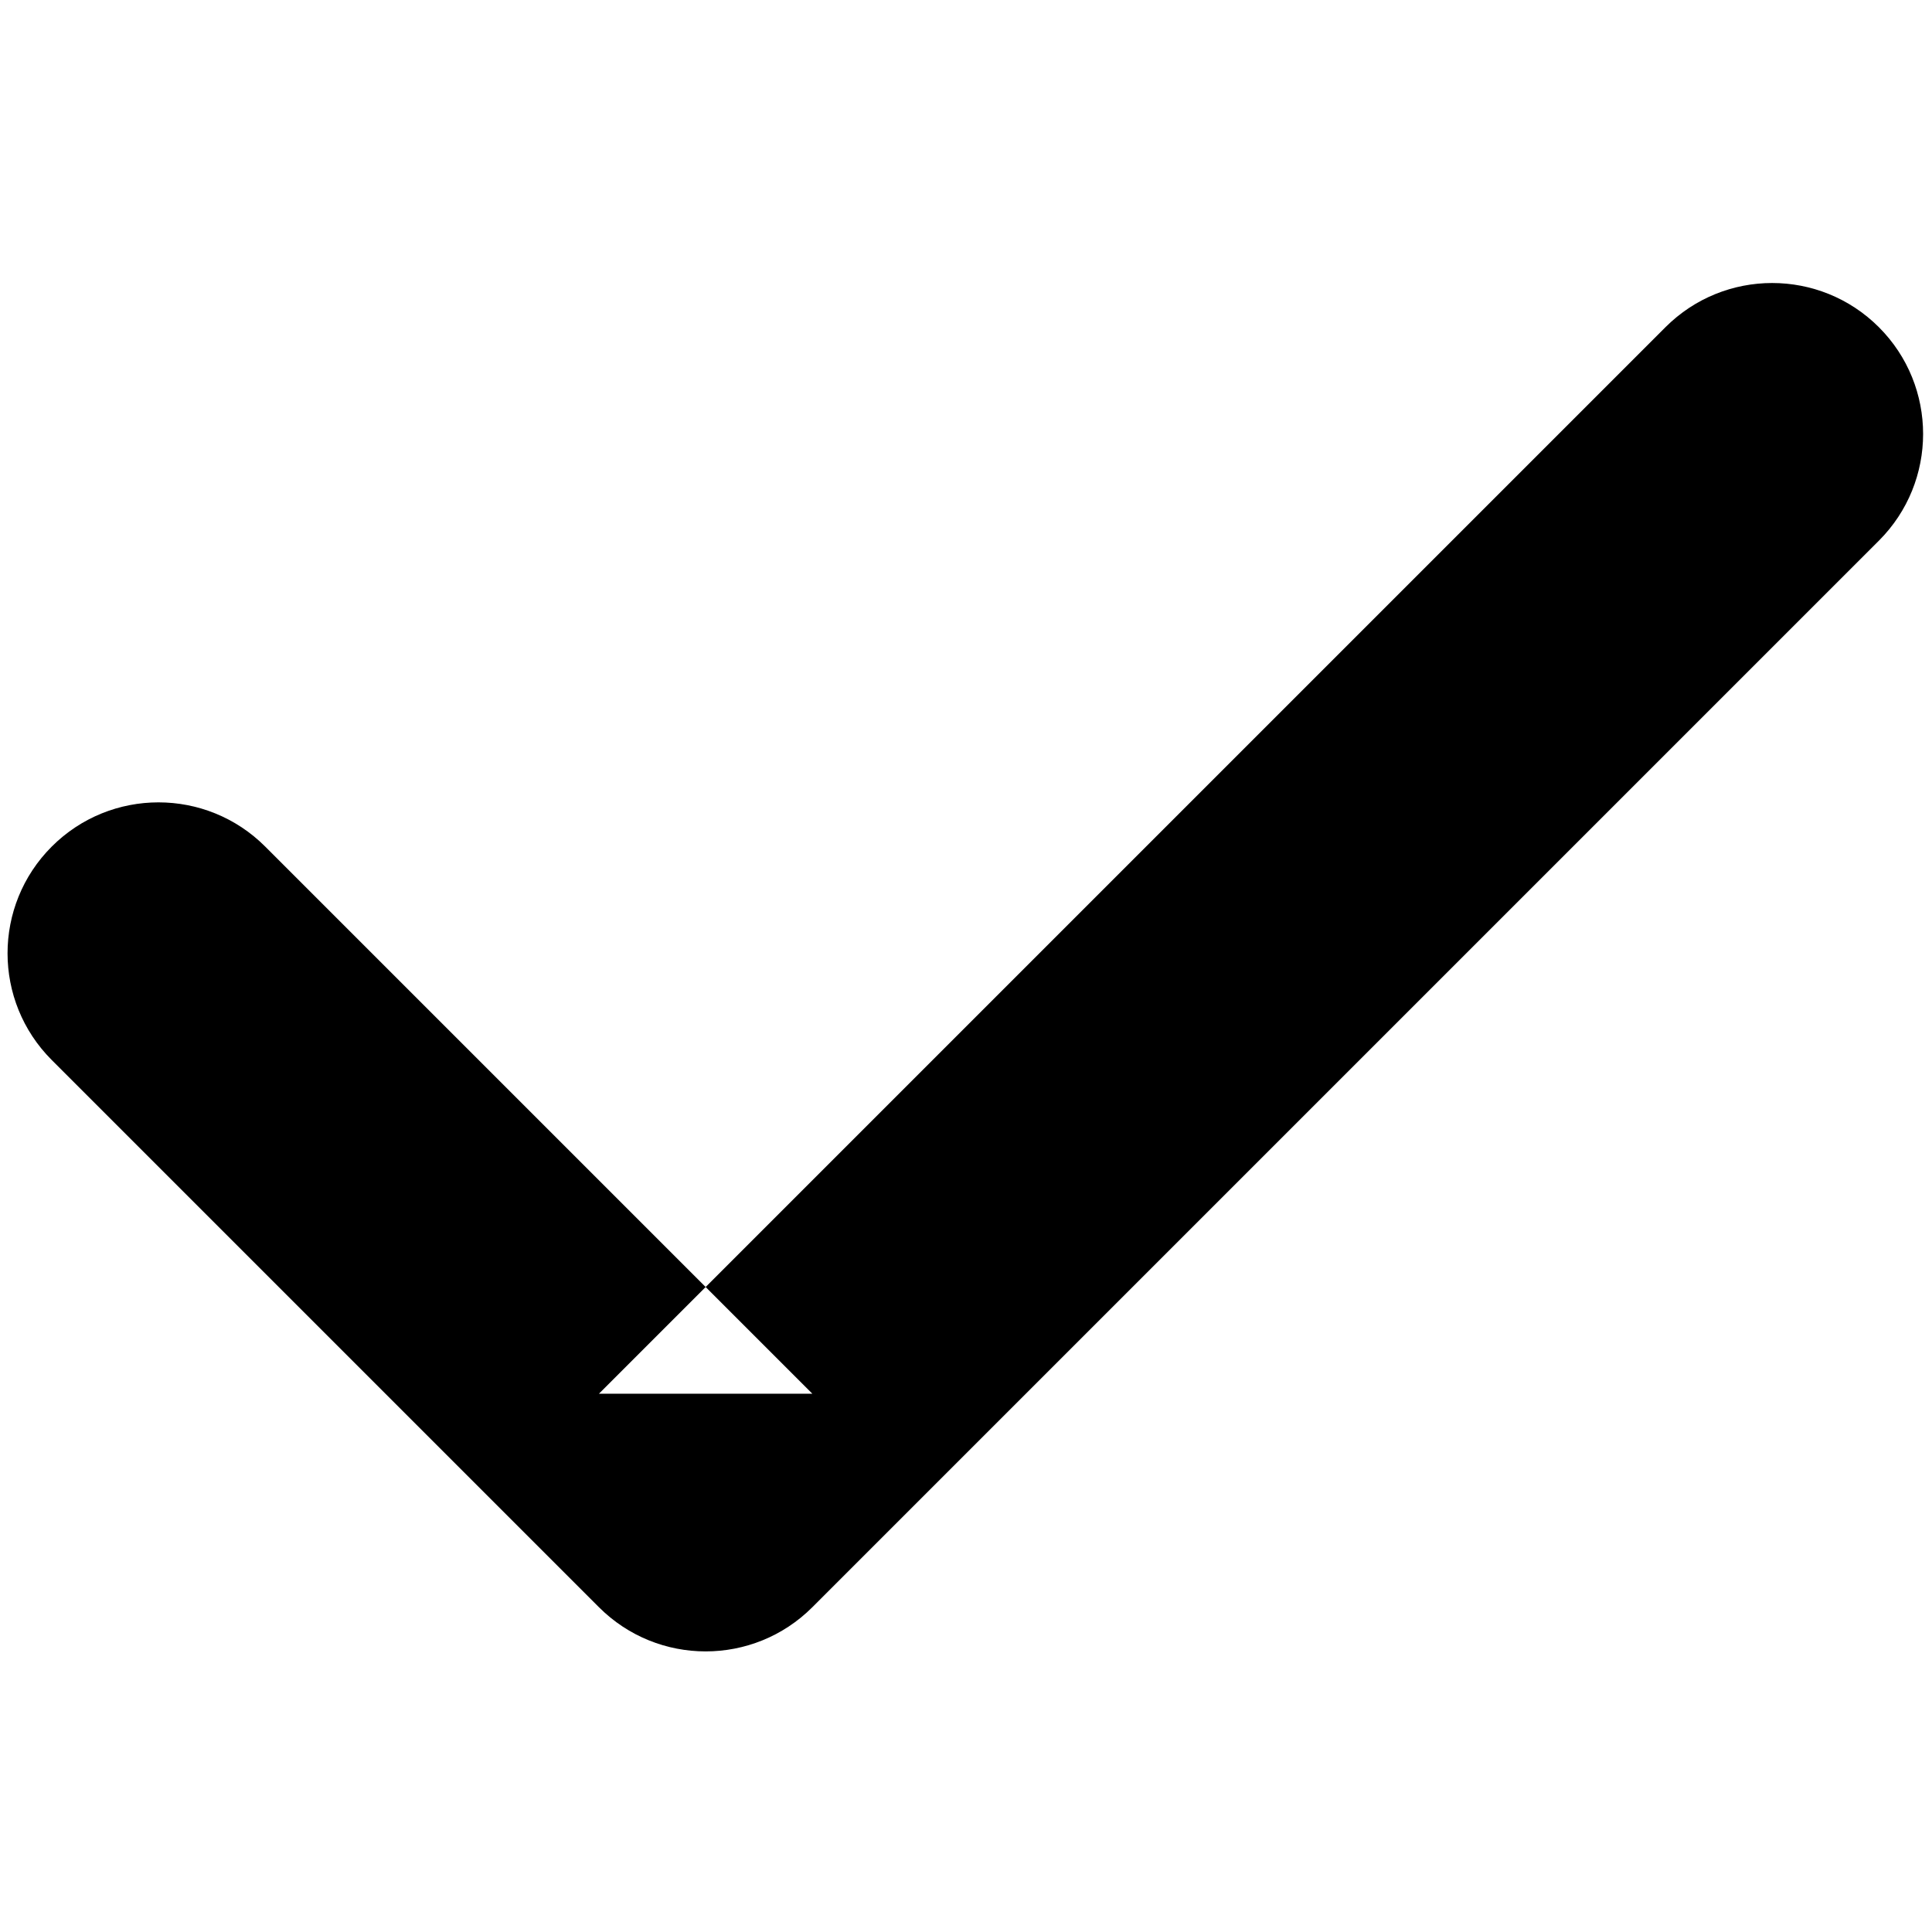
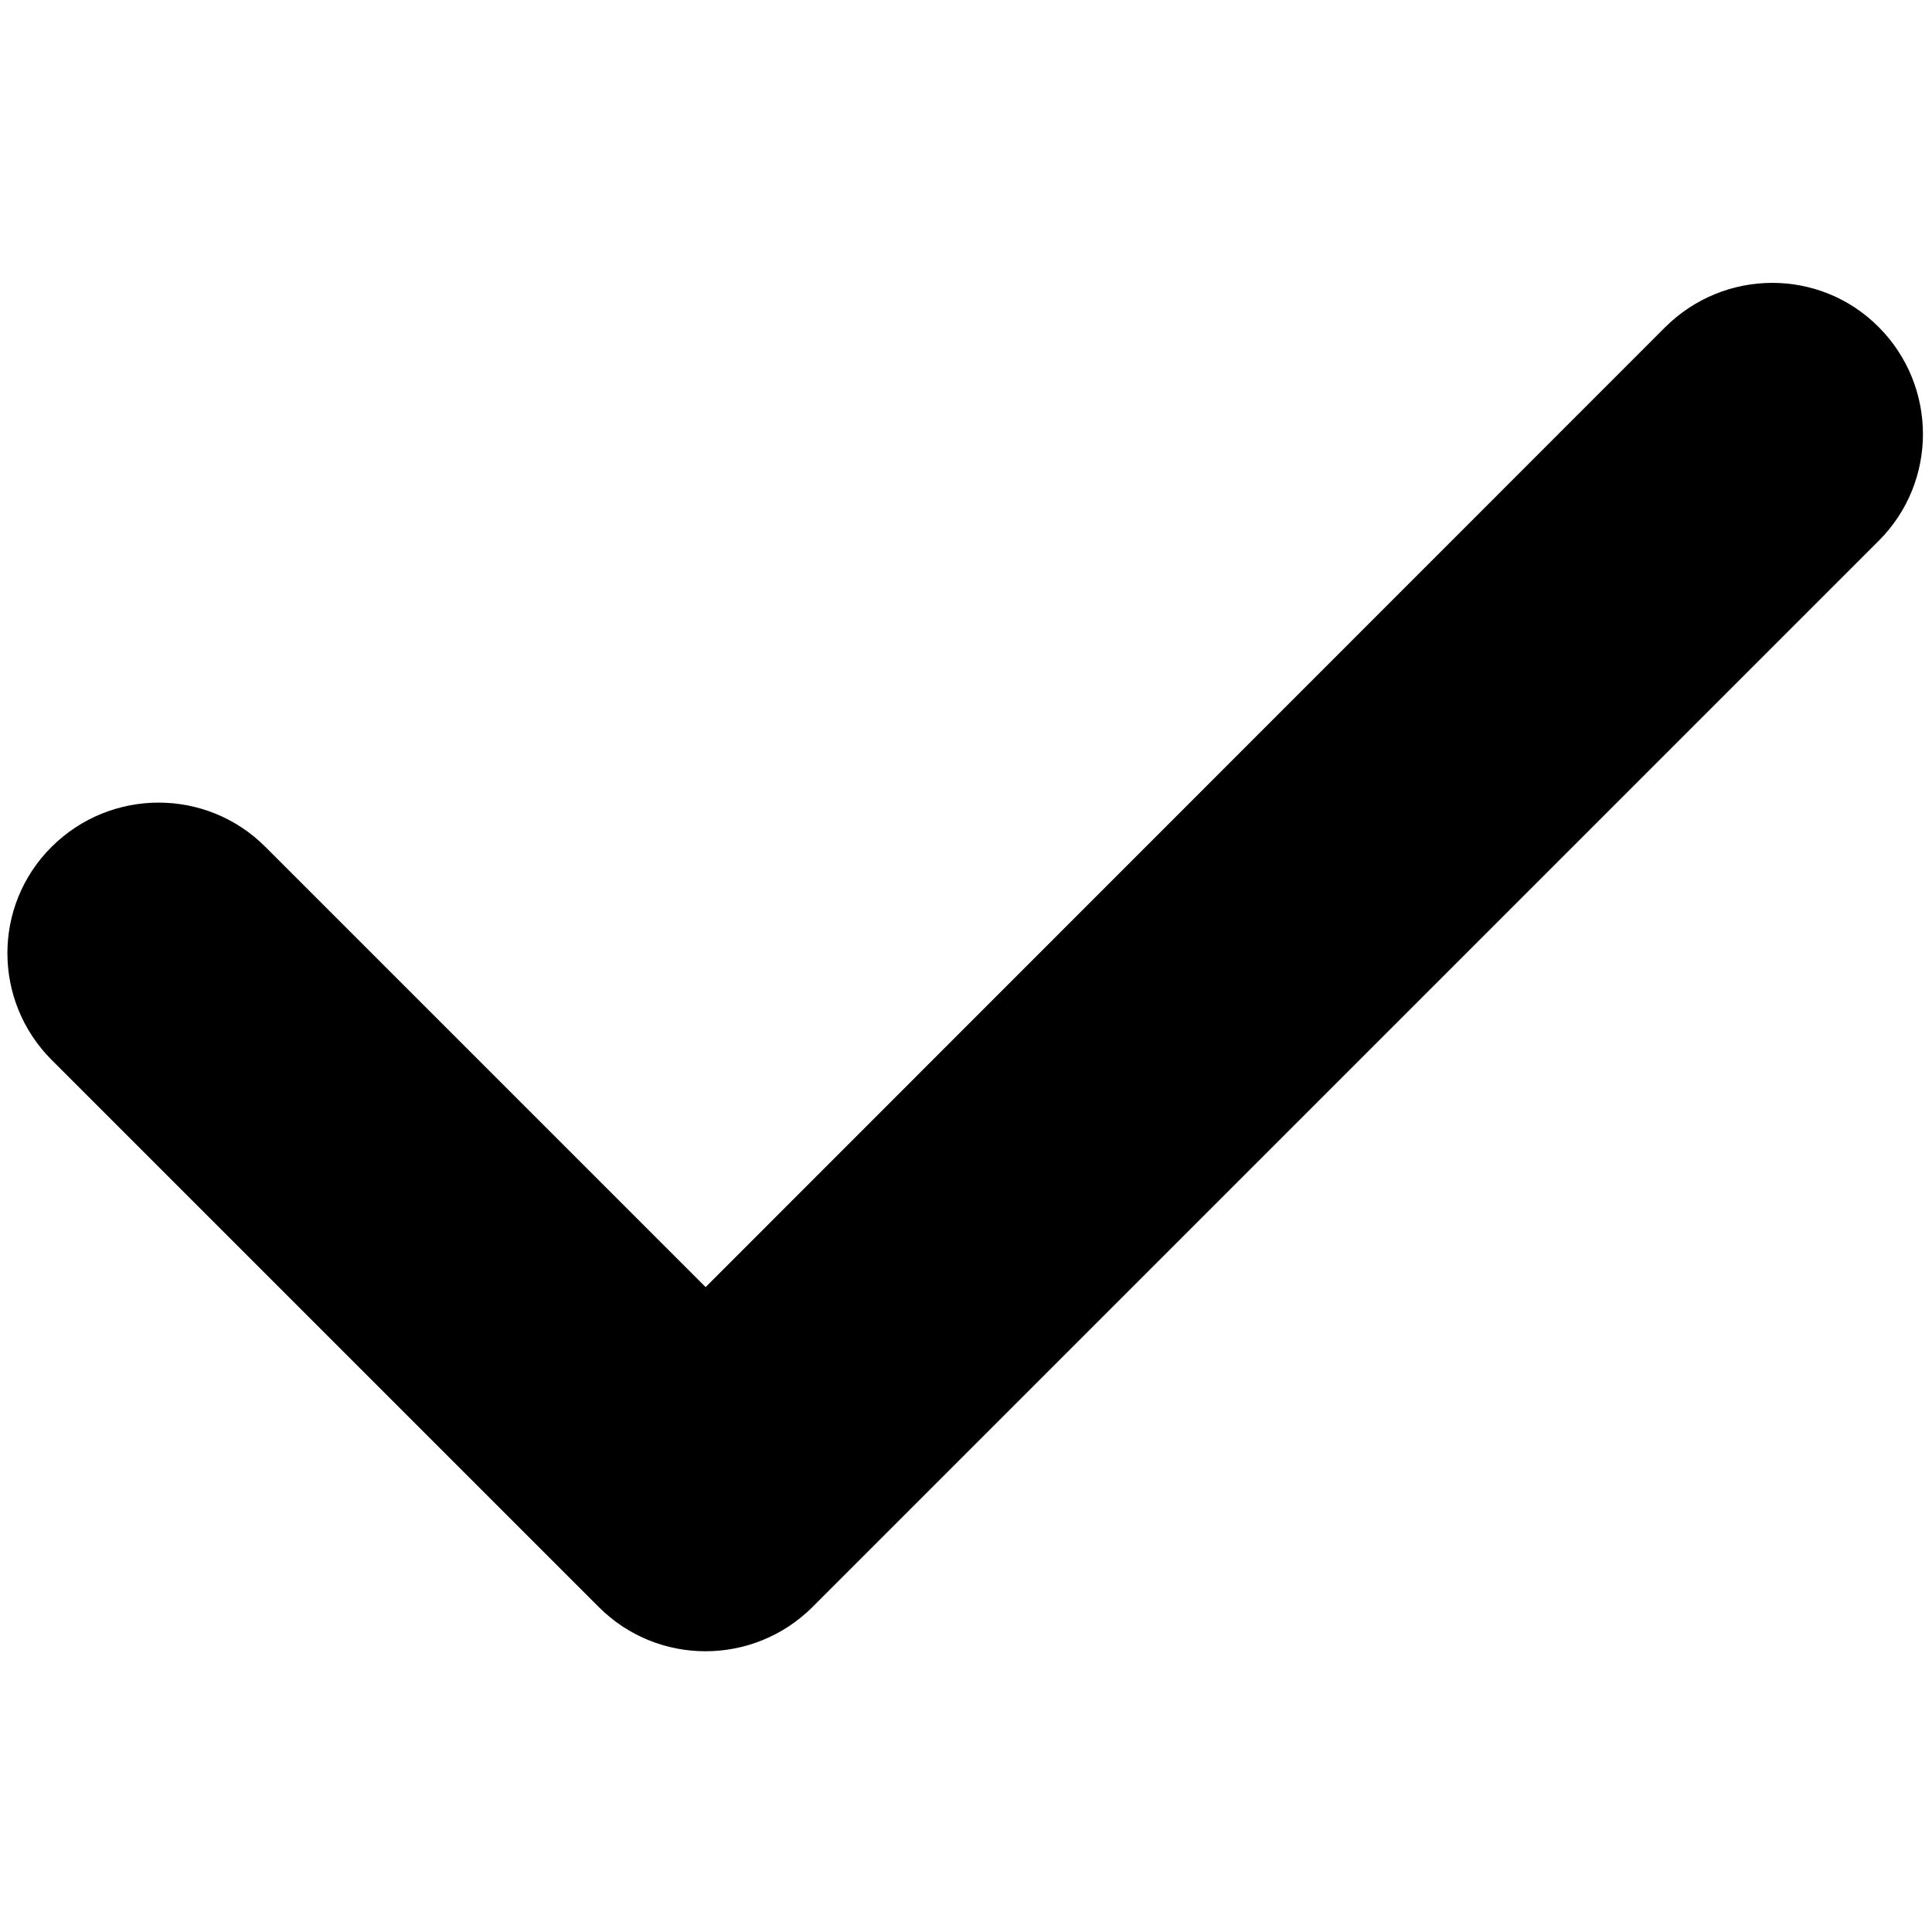
- <svg xmlns="http://www.w3.org/2000/svg" width="512px" height="512px" viewBox="0 0 512 512" version="1.1">
-   <defs />
-   <g id="Page-1" stroke="none" stroke-width="1" fill="none" fill-rule="evenodd">
-     <g id="check" fill="#000000">
-       <path d="M13.716,280.92 L158.719,425.923 C174.34,441.544 199.667,441.544 215.288,425.923 L497.927,143.284 C513.548,127.663 513.548,102.337 497.927,86.716 C482.306,71.095 456.979,71.095 441.358,86.716 L158.719,369.355 L215.288,369.355 L70.284,224.351 C54.663,208.73 29.337,208.73 13.716,224.351 C-1.905,239.972 -1.905,265.299 13.716,280.92 L13.716,280.92 Z" id="Shape" />
+ <svg xmlns="http://www.w3.org/2000/svg" version="1.1" id="Calque_1" x="0px" y="0px" width="512px" height="512px" viewBox="0 0 512 512" enable-background="new 0 0 512 512" xml:space="preserve">
+   <g id="Page-1">
+     <g id="check">
+       <path id="Shape" d="M13.7,280.9l145,145c15.6,15.6,40.9,15.6,56.6,0l282.6-282.6    c15.6-15.6,15.6-40.9,0-56.6s-40.9-15.6-56.6,0L158.7,369.4h56.6l-145-145c-15.6-15.6-40.9-15.6-56.6,0S-1.9,265.3,13.7,280.9    L13.7,280.9z" />
    </g>
  </g>
</svg>
